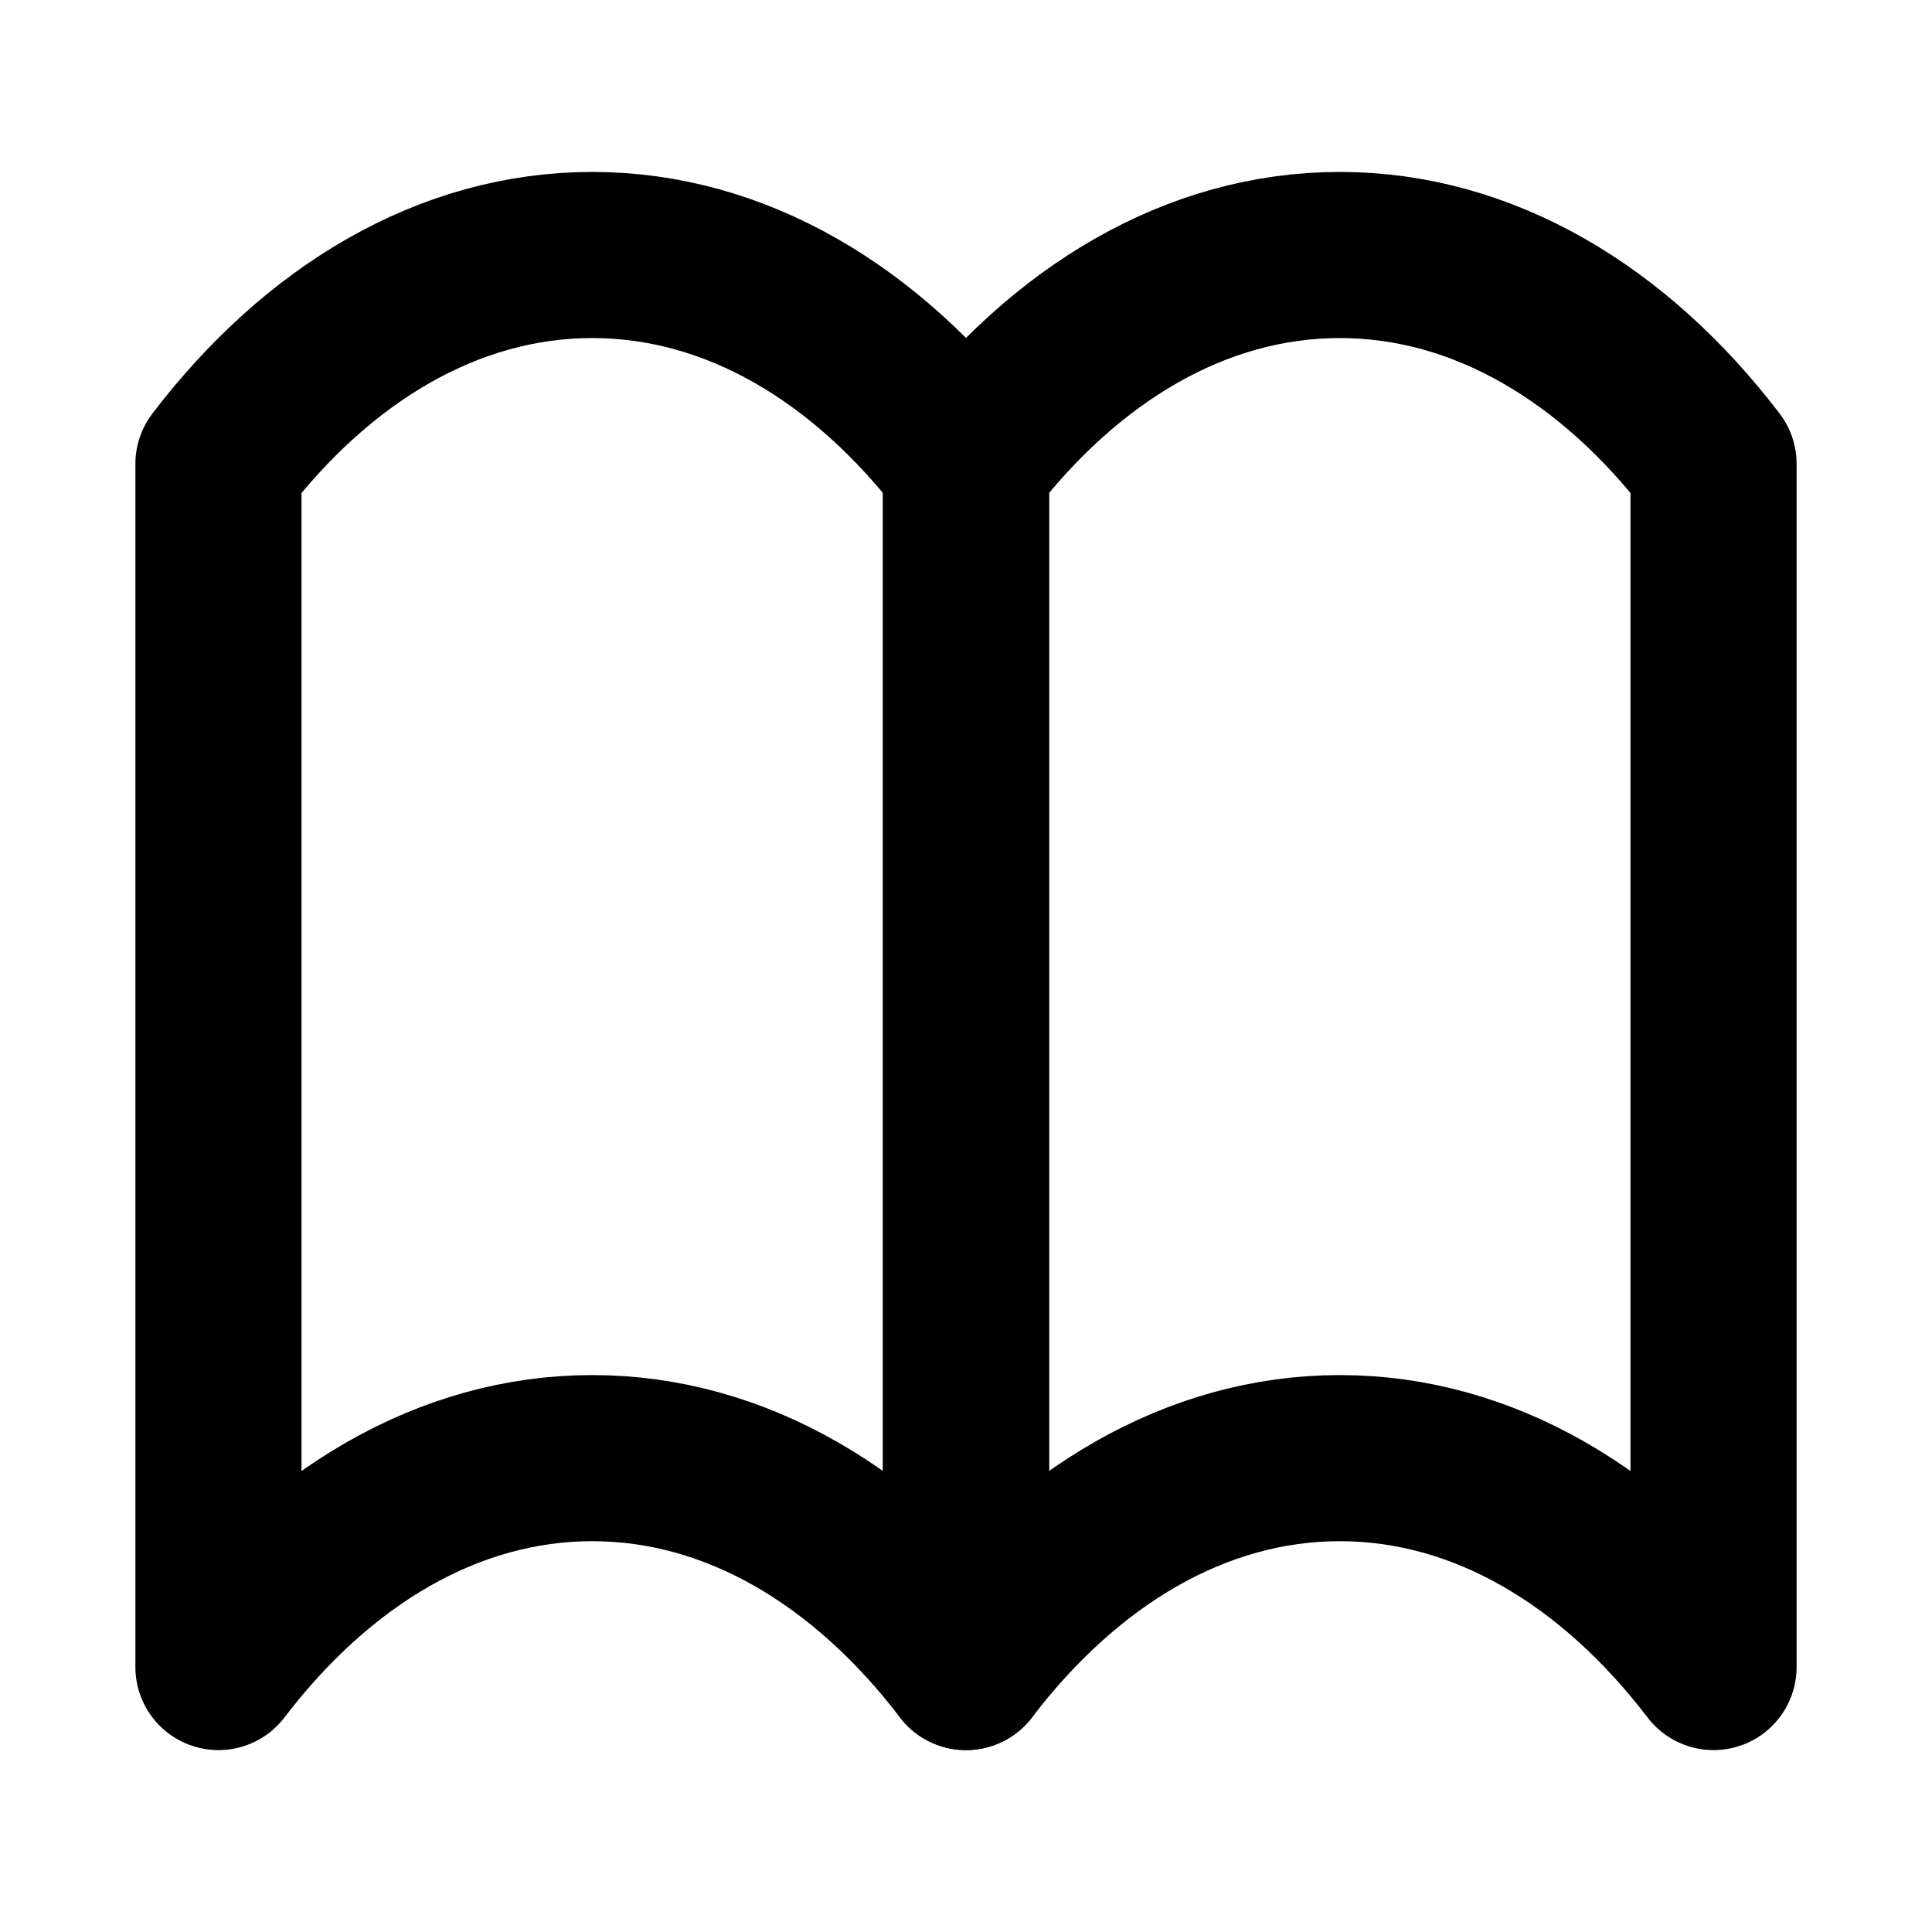
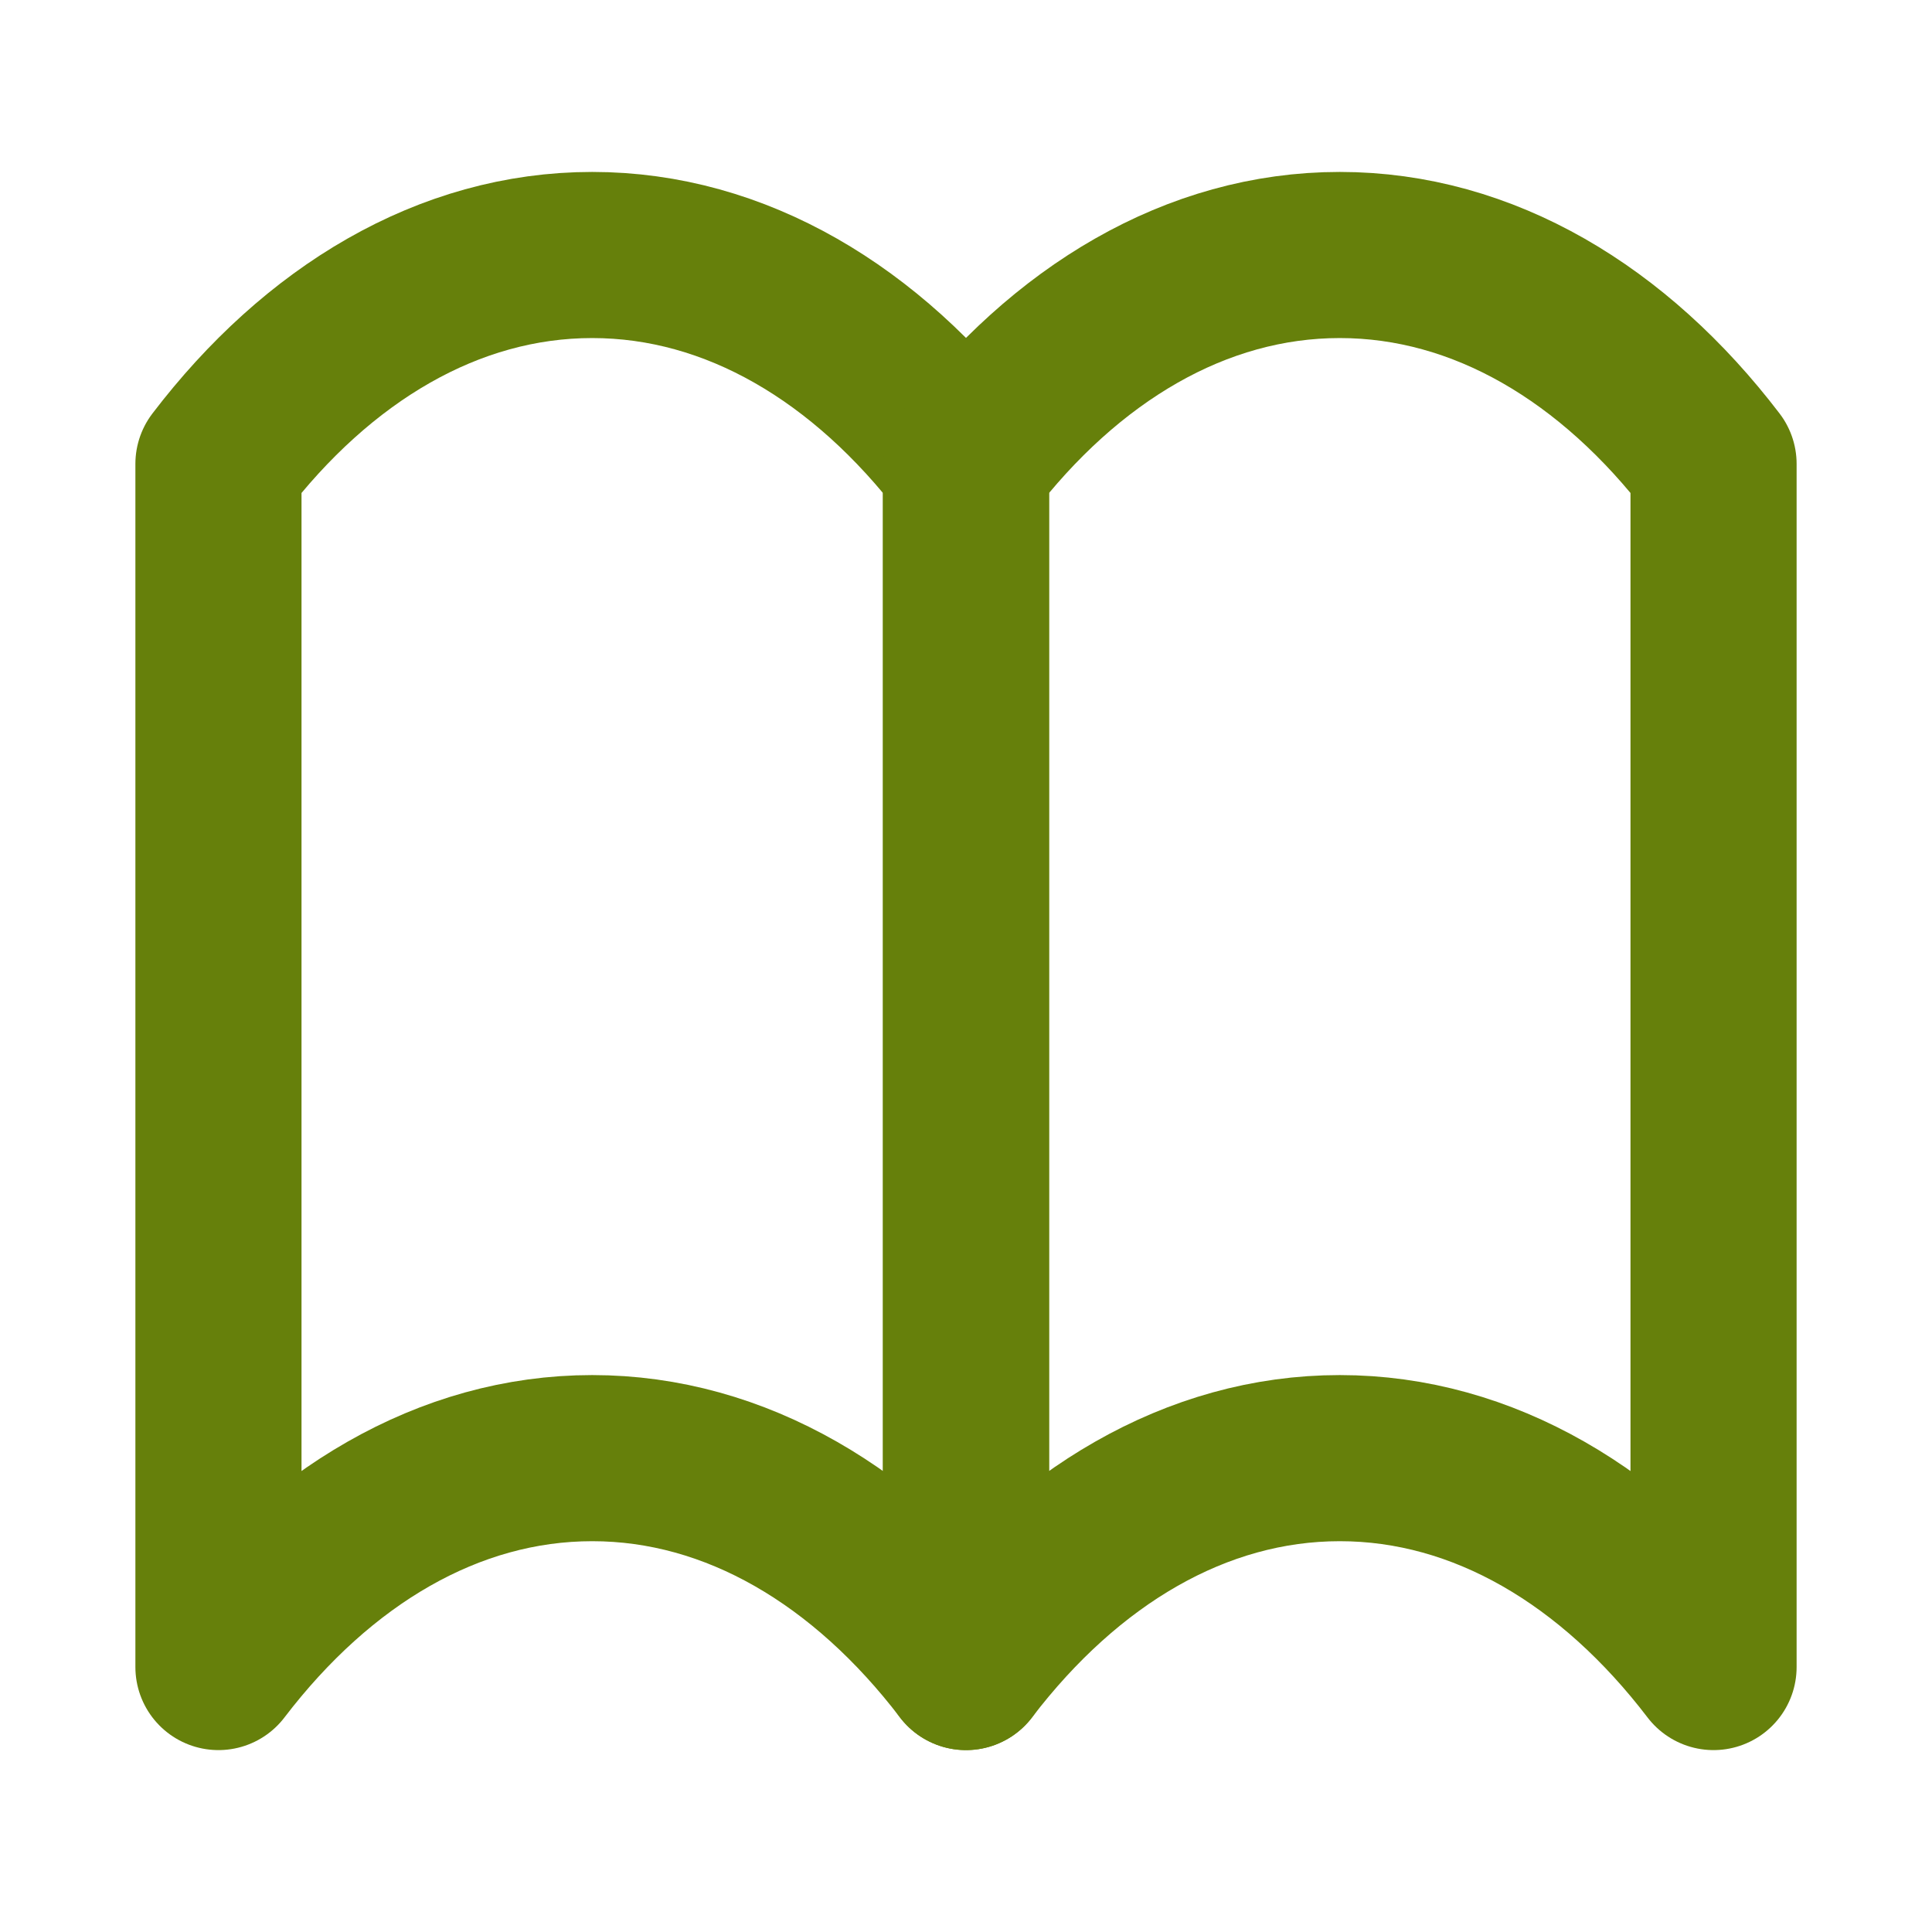
<svg xmlns="http://www.w3.org/2000/svg" fill="none" viewBox="0.37 -0.07 23.26 23.26">
-   <path d="M7.5 17.485C5.771 17.485 4.194 18.436 3 20V5.515C4.194 3.951 5.771 3 7.5 3C9.229 3 10.806 3.951 12 5.515V20C10.806 18.436 9.229 17.485 7.5 17.485Z" stroke="currentColor" stroke-width="2" stroke-linejoin="round" />
-   <path d="M16.5 17.485C14.771 17.485 13.194 18.436 12 20V5.515C13.194 3.951 14.771 3 16.5 3C18.229 3 19.806 3.951 21 5.515V20C19.806 18.436 18.229 17.485 16.5 17.485Z" stroke="currentColor" stroke-width="2" stroke-linejoin="round" />
+   <path d="M7.5 17.485C5.771 17.485 4.194 18.436 3 20V5.515C4.194 3.951 5.771 3 7.5 3C9.229 3 10.806 3.951 12 5.515V20C10.806 18.436 9.229 17.485 7.5 17.485Z" stroke="#66800B" stroke-width="2" stroke-linejoin="round" />
+   <path d="M16.5 17.485C14.771 17.485 13.194 18.436 12 20V5.515C13.194 3.951 14.771 3 16.5 3C18.229 3 19.806 3.951 21 5.515V20C19.806 18.436 18.229 17.485 16.5 17.485Z" stroke="#66800B" stroke-width="2" stroke-linejoin="round" />
</svg>
